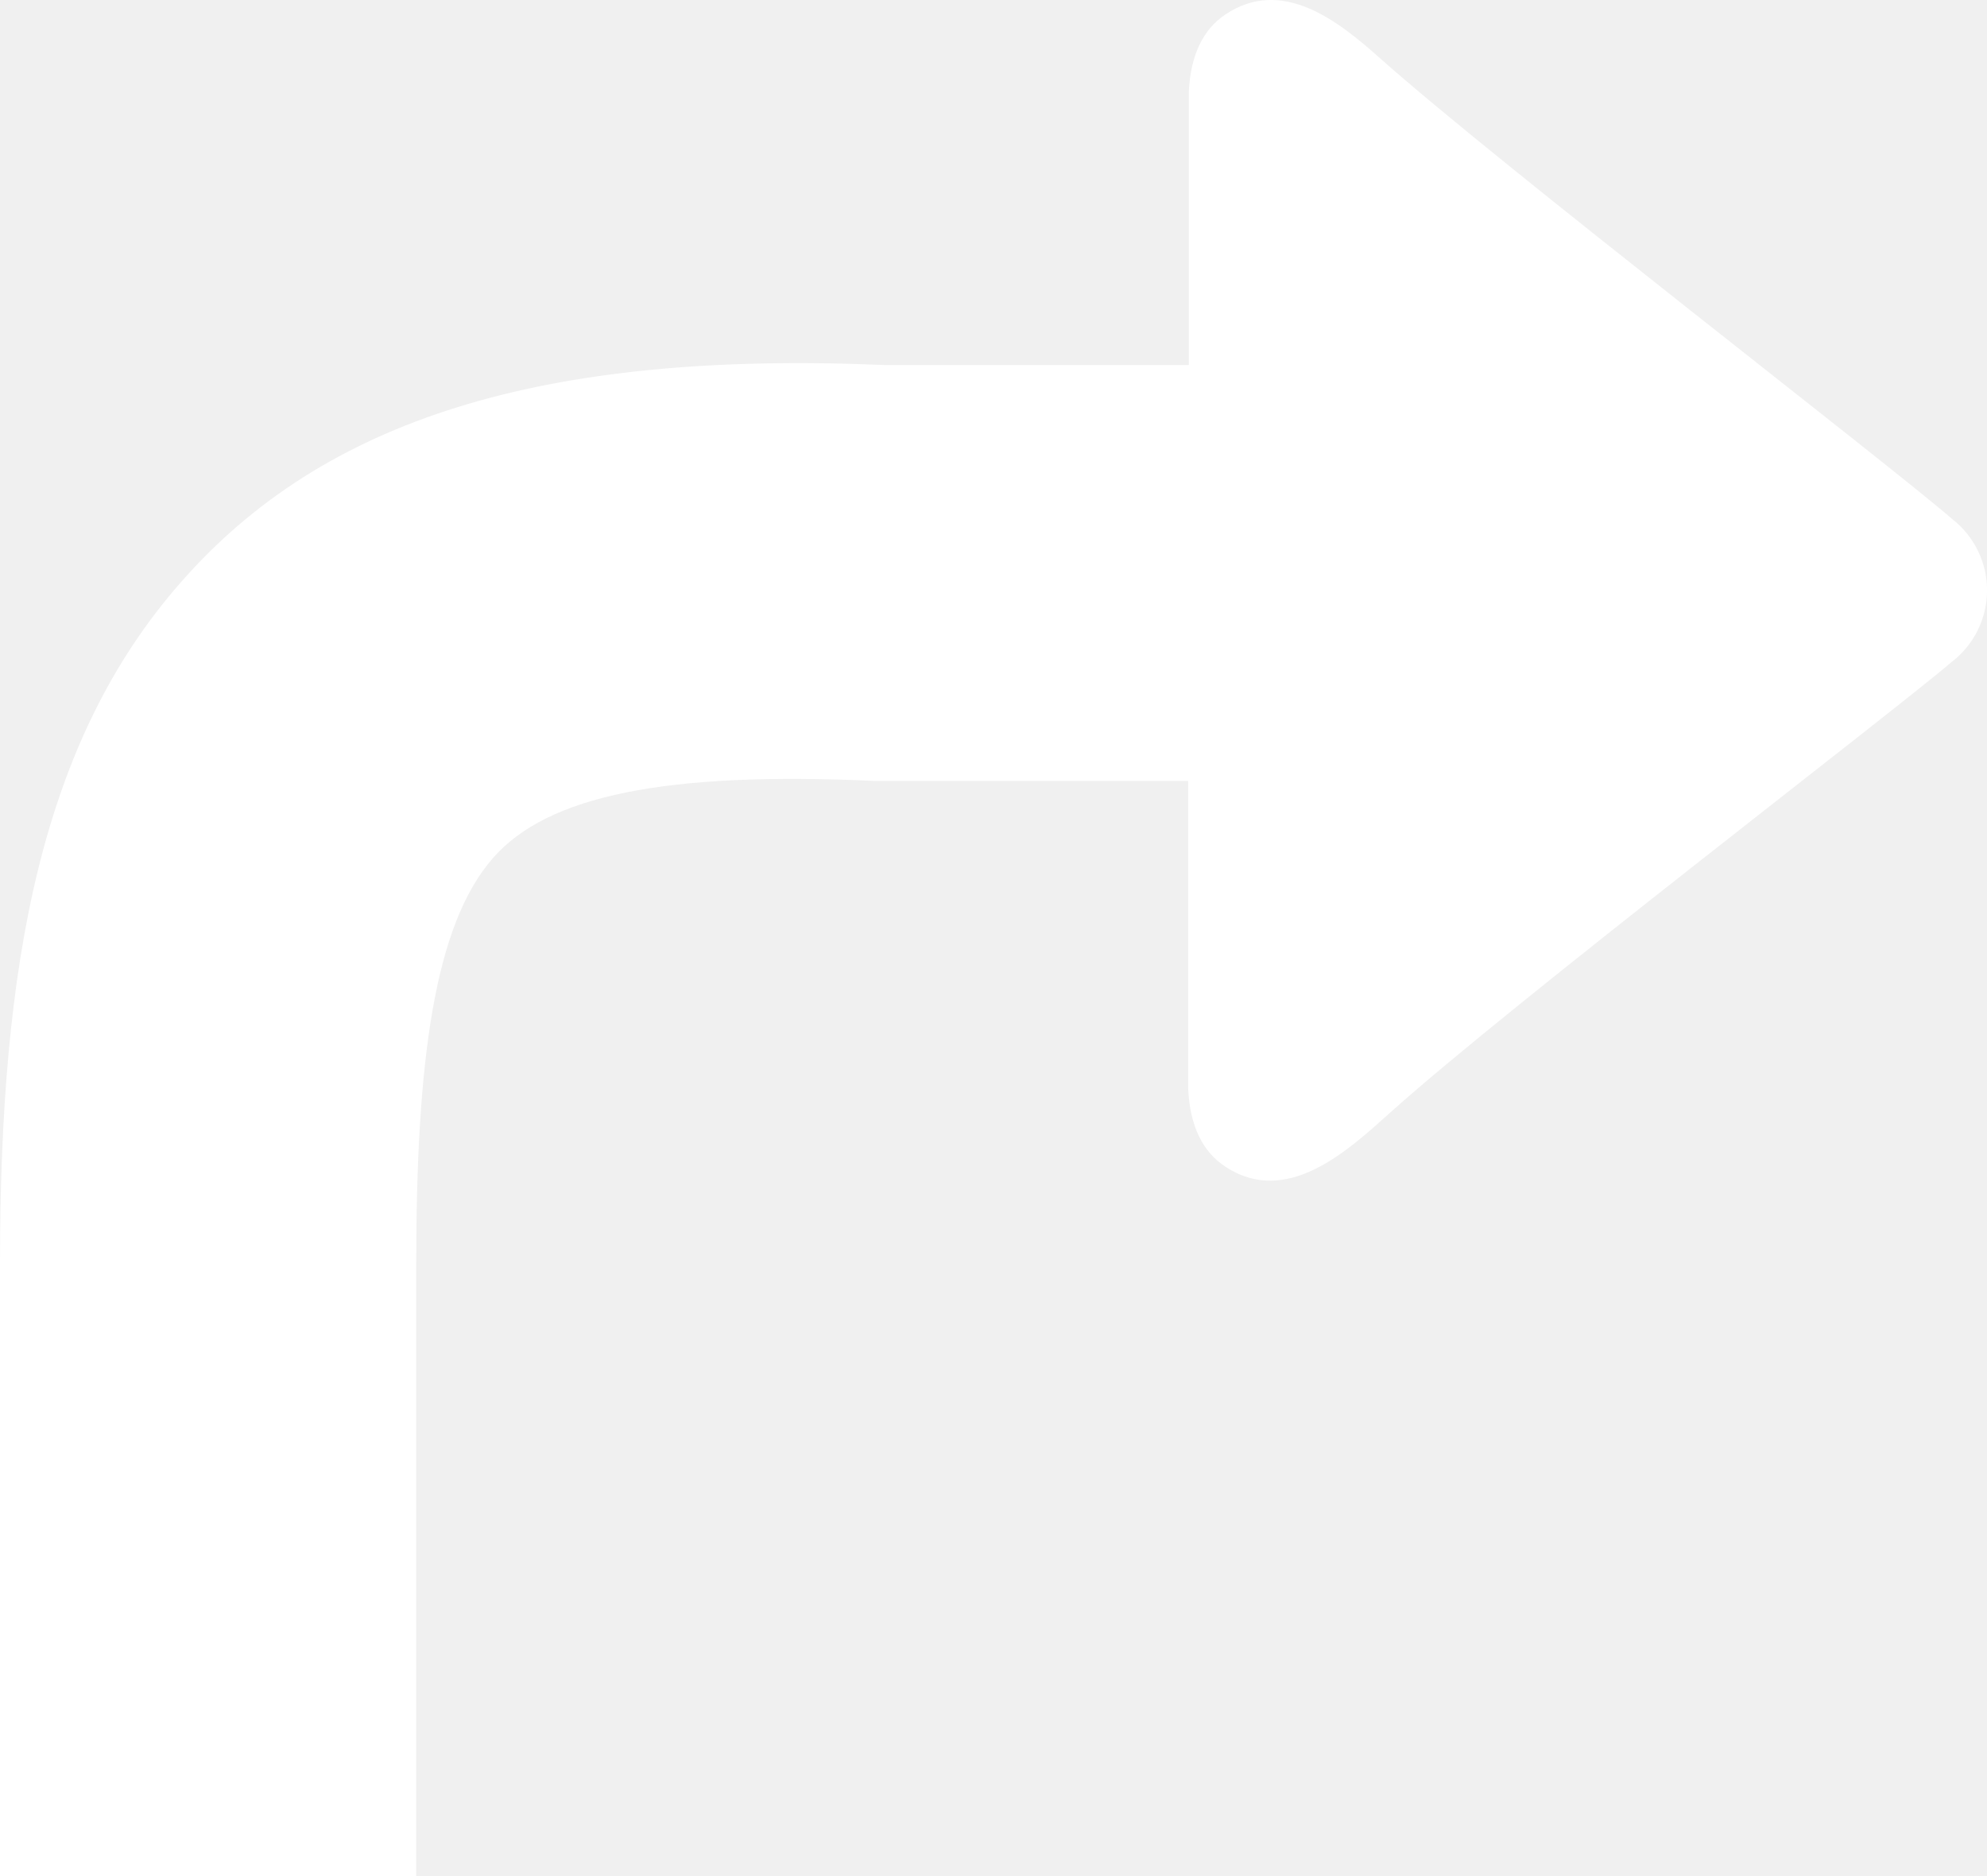
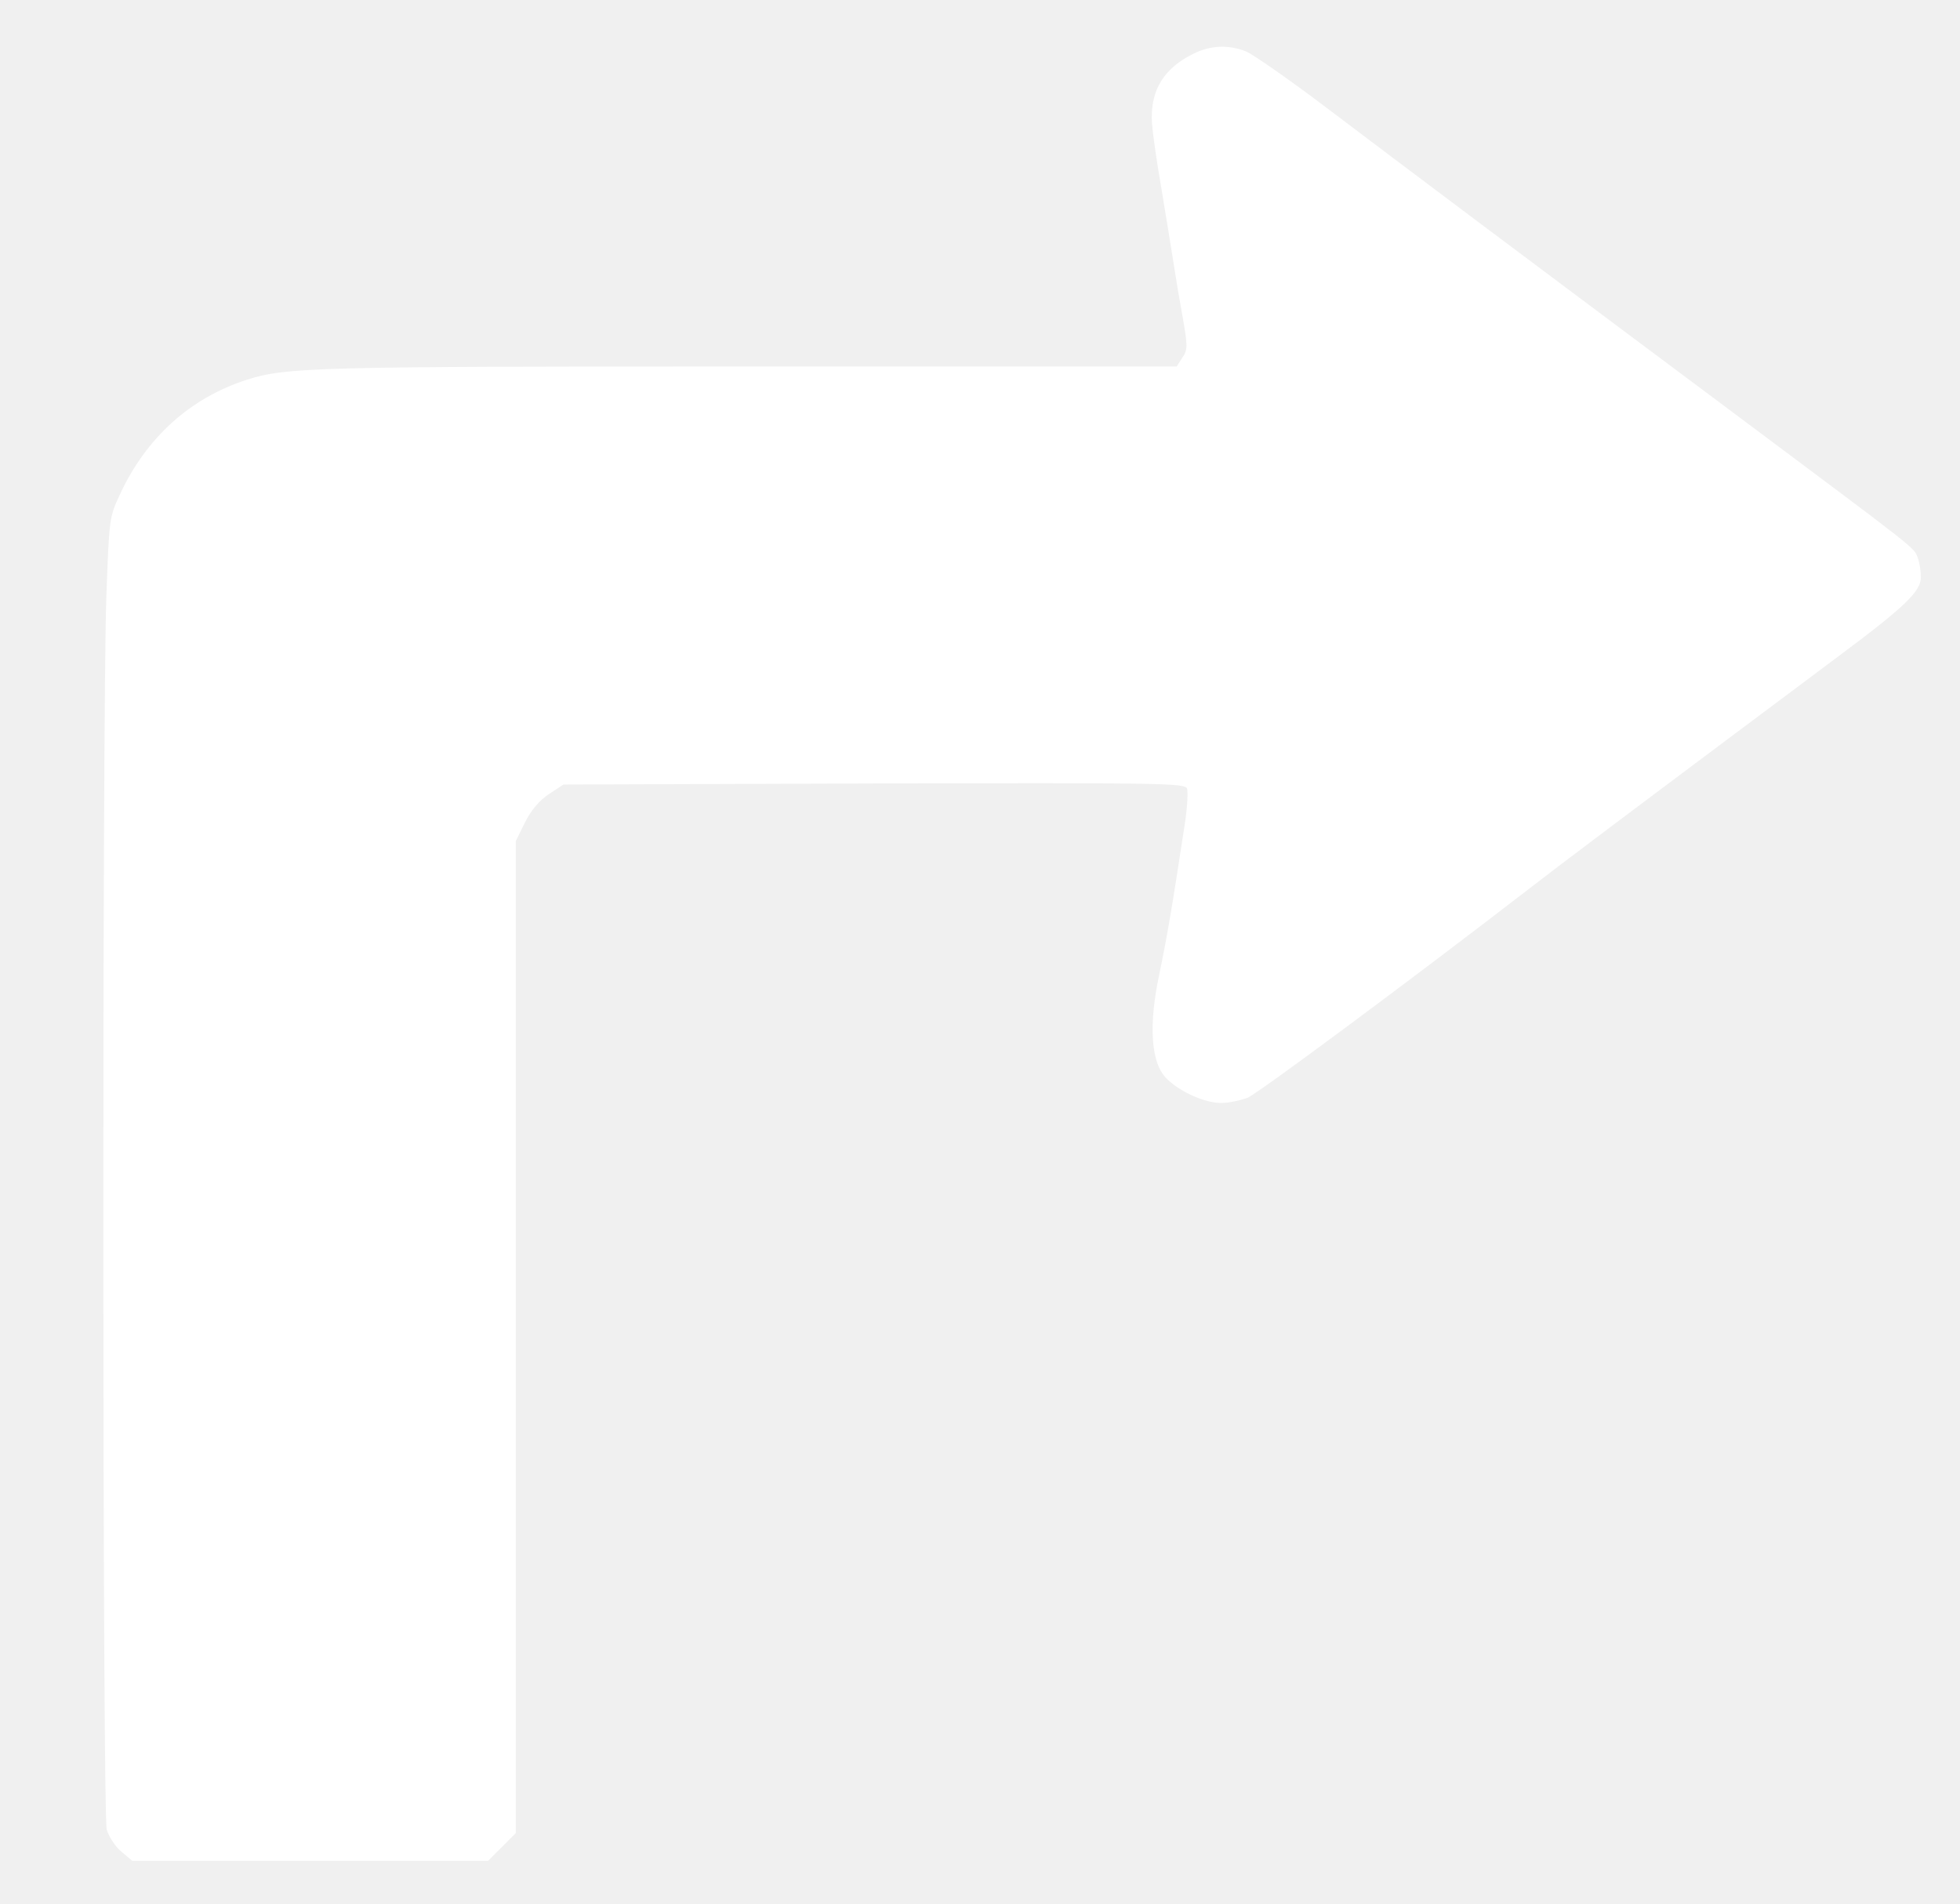
- <svg xmlns="http://www.w3.org/2000/svg" id="Layer_1" data-name="Layer 1" viewBox="0 0 122.88 115.96" fill="#fff">
-   <path d="M0,116V78.14C0,59.48,2.57,45.79,11.19,36,20,25.94,33.5,21.67,54.7,22.57v0H73.52V5.66c.11-2.24.87-3.84,2.27-4.77,3.52-2.35,7,.44,9.53,2.69,7.3,6.51,31.36,25,35.44,28.54a5.58,5.58,0,0,1,0,8.76C116.79,44.26,93.55,62,86,68.77c-2.66,2.39-6.43,5.89-10.25,3.35-1.4-.93-2.16-2.53-2.27-4.78V48.29H54.7l-.55,0c-13-.6-20.28.91-23.65,4.75-3.66,4.16-4.76,12.63-4.76,25.15V116Z" />
+ <svg xmlns="http://www.w3.org/2000/svg" version="1.0" width="551pt" height="535pt" viewBox="0 0 551 535" preserveAspectRatio="xMidYMid meet" transform="matrix(1, 0, 0, 1, 0, 0)">
+   <g transform="translate(0,535) scale(0.1,-0.1)" fill="#ffffff" stroke="none">
+     <path d="M3355 5199 c-81 -40 -119 -99 -117 -184 0 -22 12 -110 27 -195 14 -85 30 -182 35 -215 5 -33 16 -99 25 -148 14 -80 14 -90 -1 -112 l-16 -25 -1203 0 c-1215 0 -1301 -2 -1410 -37 -160 -51 -284 -163 -358 -323 -30 -64 -30 -69 -38 -285 -12 -342 -11 -3423 1 -3467 6 -20 24 -48 41 -62 l31 -26 500 0 500 0 39 39 39 39 0 1394 0 1394 26 53 c17 34 41 62 67 79 l41 27 873 3 c804 2 874 1 880 -14 3 -9 1 -53 -6 -98 -37 -243 -50 -319 -73 -429 -27 -129 -23 -228 11 -276 29 -40 111 -81 164 -81 21 0 54 7 75 15 31 14 455 328 797 592 88 68 219 167 860 646 192 143 235 185 235 225 0 17 -4 42 -9 55 -11 29 5 16 -521 409 -583 435 -928 694 -1142 856 -103 78 -204 148 -224 157 -49 20 -101 18 -149 -6z" fill="#ffffff" />
+   </g>
</svg>
